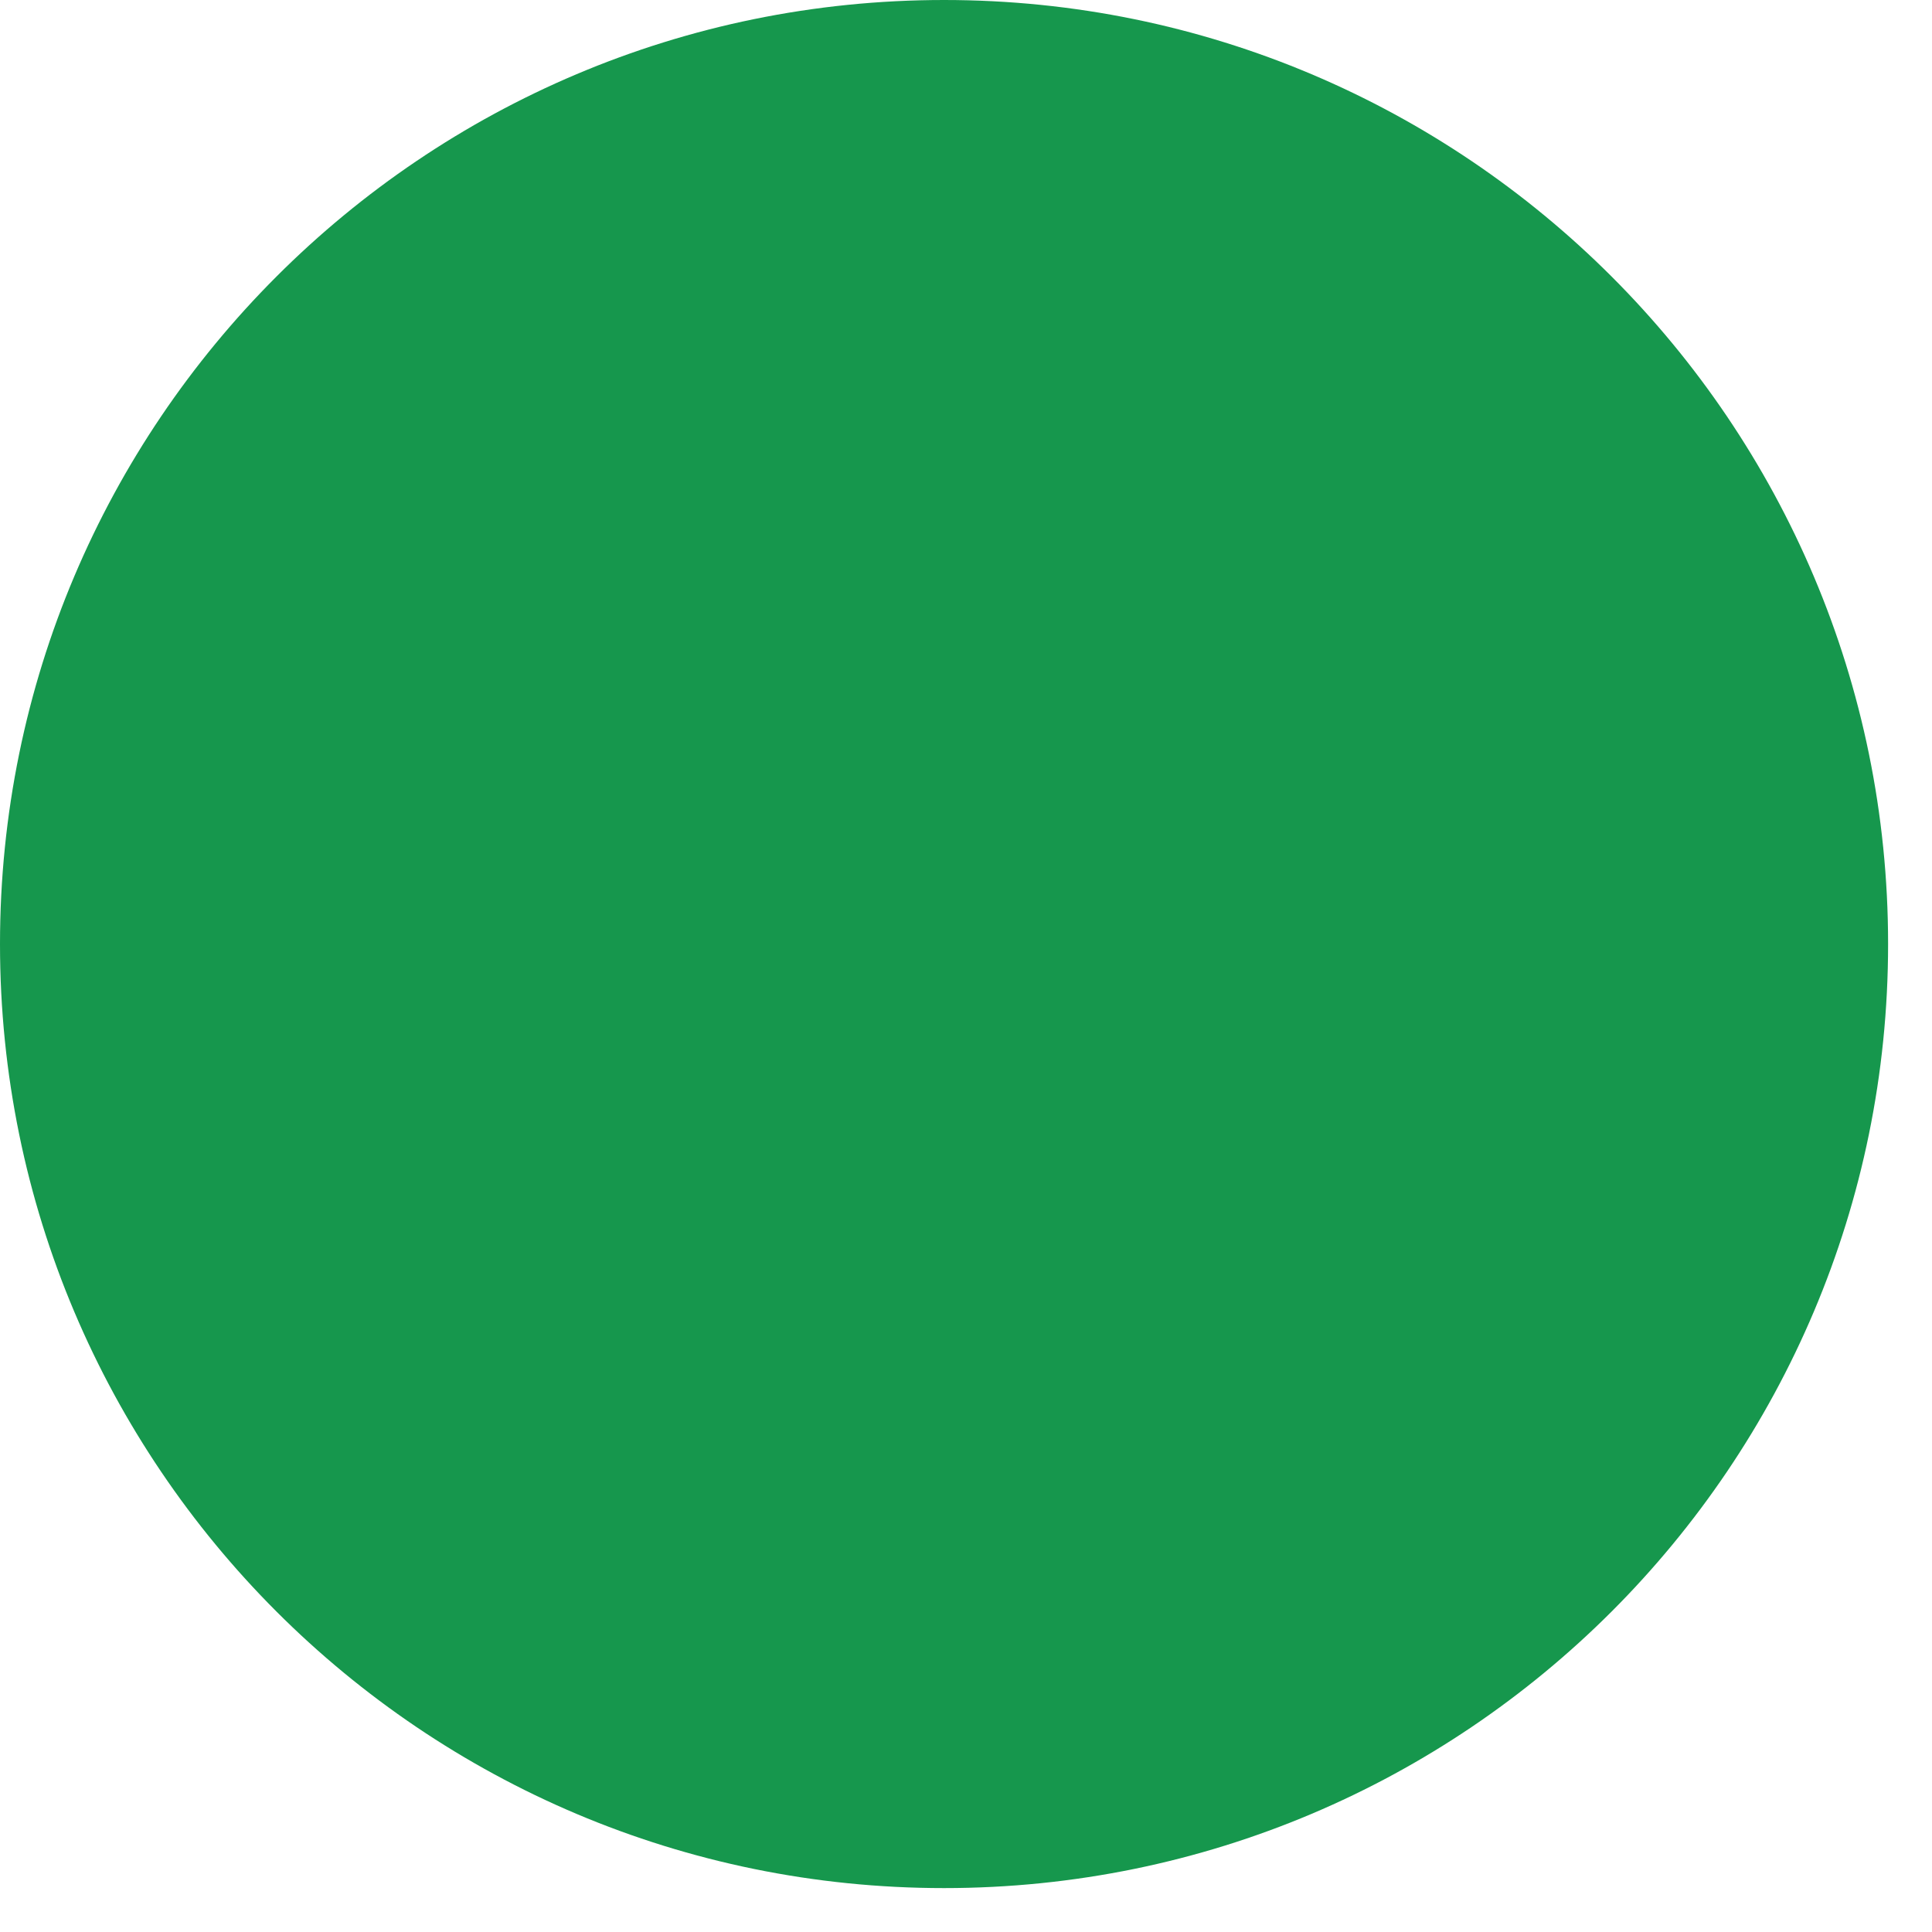
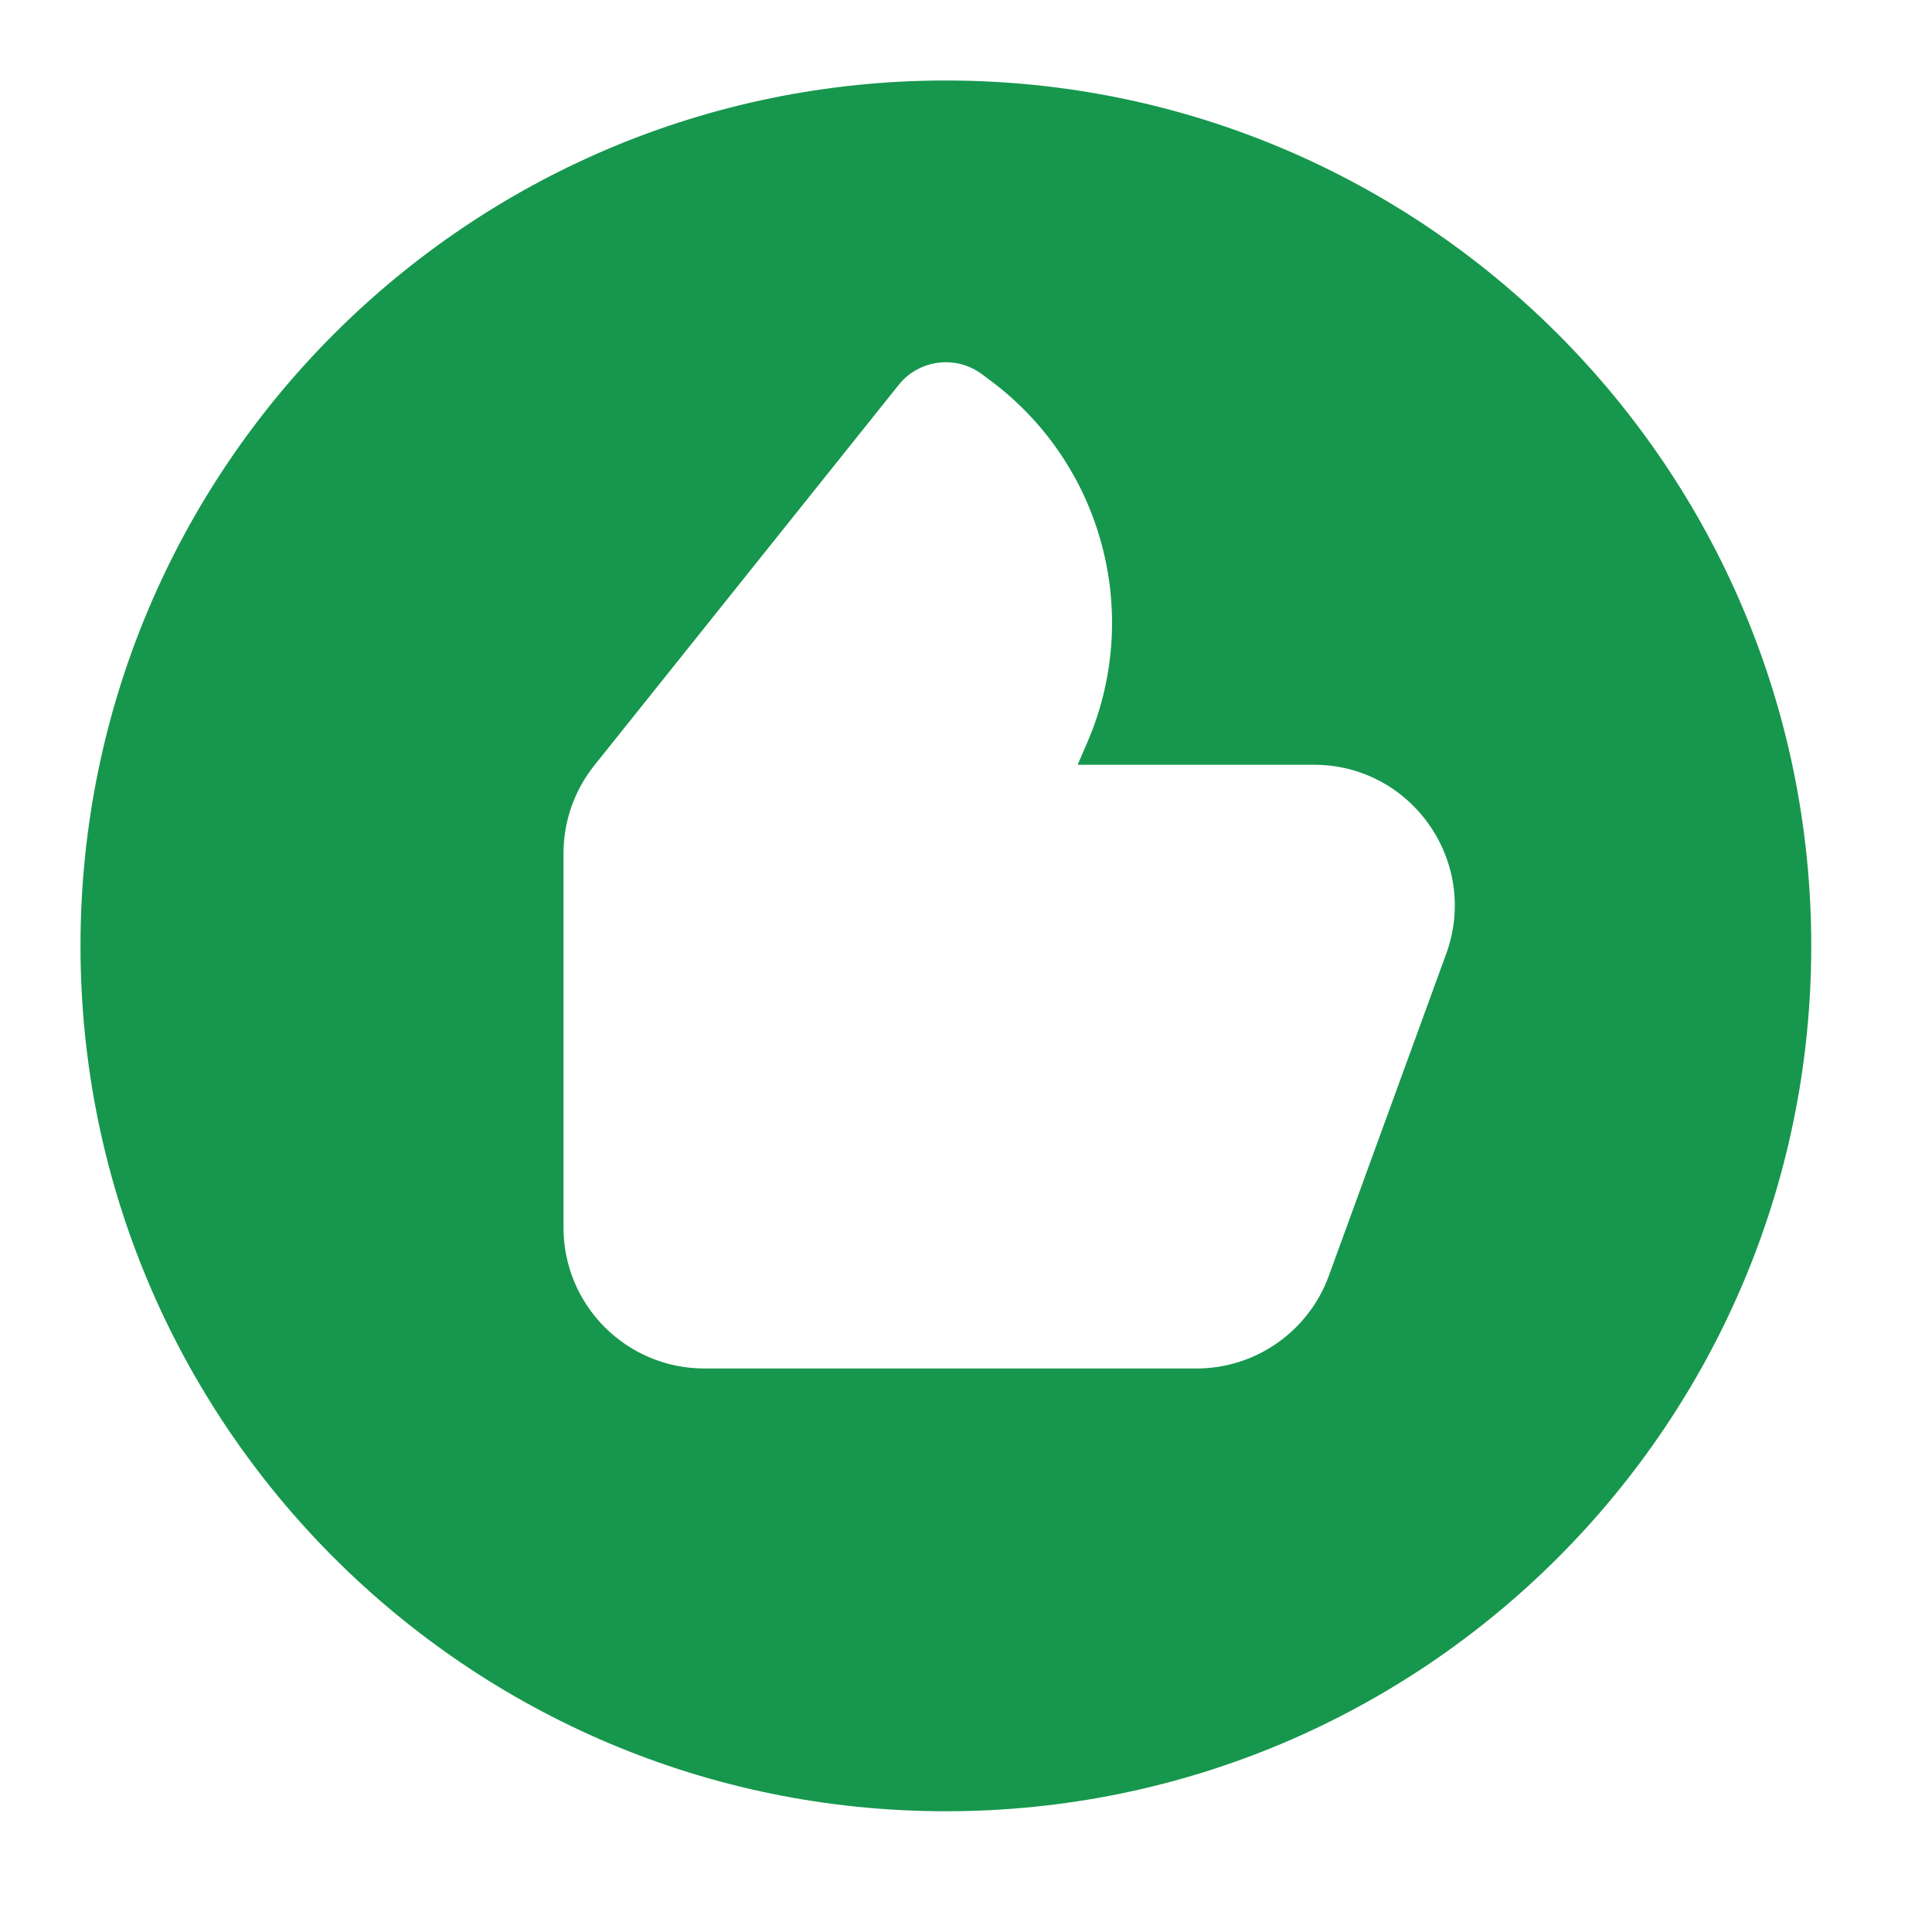
- <svg xmlns="http://www.w3.org/2000/svg" width="22" height="22" viewBox="0 0 22 22" fill="none">
-   <path fillRule="evenodd" clipRule="evenodd" d="M10.75 21.5C4.813 21.5 0 16.687 0 10.75C0 4.813 4.813 0 10.75 0C16.687 0 21.5 4.813 21.5 10.75C21.5 16.687 16.687 21.5 10.75 21.5ZM7.75 16C6.784 16 6 15.216 6 14.25V9.601C6 9.203 6.135 8.818 6.383 8.508L10.164 3.781C10.417 3.465 10.876 3.407 11.2 3.65L11.314 3.735C12.697 4.773 13.192 6.623 12.511 8.213L12.387 8.5H15.321C16.536 8.5 17.381 9.708 16.965 10.849L15.507 14.849C15.255 15.54 14.598 16 13.863 16H7.75Z" fill="#16974D" />
+ <svg xmlns="http://www.w3.org/2000/svg" width="24" height="24" viewBox="0 0 24 24" fill="none">
+   <path fill-rule="evenodd" clip-rule="evenodd" d="M11.75 22.5C5.813 22.5 1 17.687 1 11.75C1 5.813 5.813 1 11.75 1C17.687 1 22.5 5.813 22.5 11.75C22.5 17.687 17.687 22.5 11.75 22.5ZM8.75 17C7.784 17 7 16.216 7 15.25V10.601C7 10.203 7.135 9.818 7.383 9.508L11.164 4.781C11.417 4.465 11.876 4.407 12.2 4.65L12.314 4.735C13.697 5.773 14.192 7.623 13.511 9.213L13.387 9.5H16.321C17.536 9.5 18.381 10.708 17.965 11.849L16.507 15.849C16.255 16.54 15.598 17 14.863 17H8.75Z" fill="#16974D" />
</svg>
